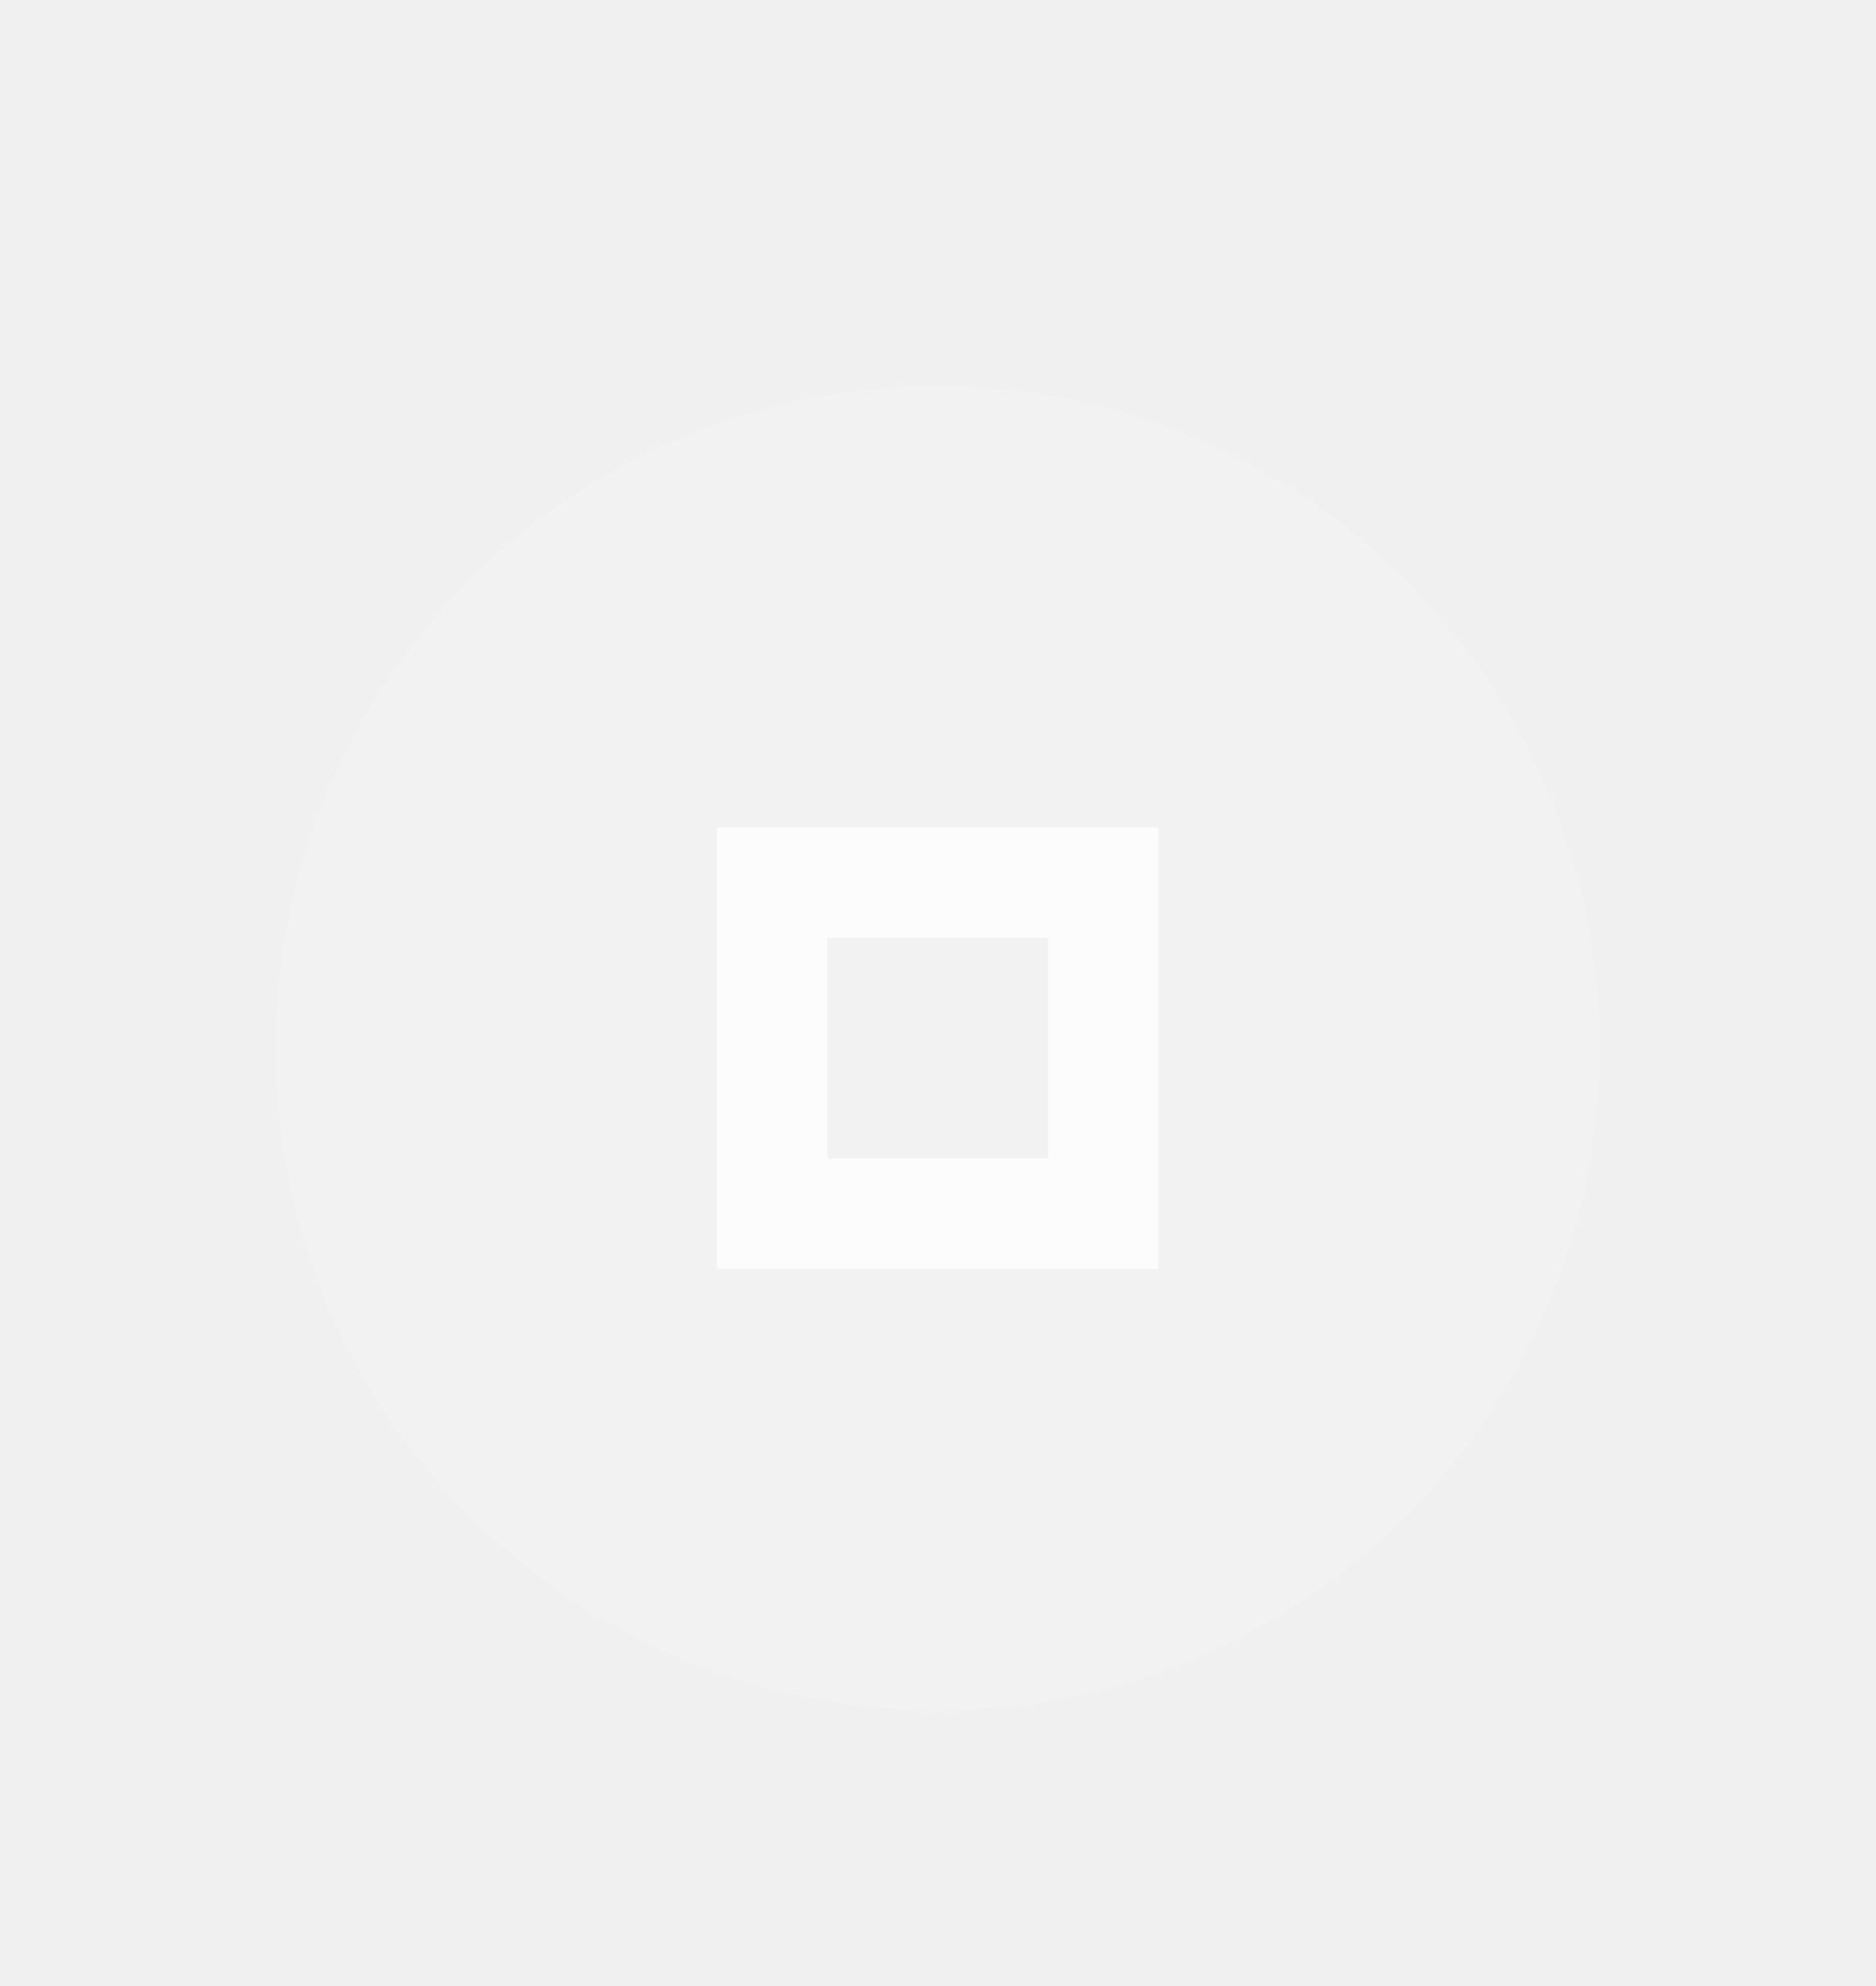
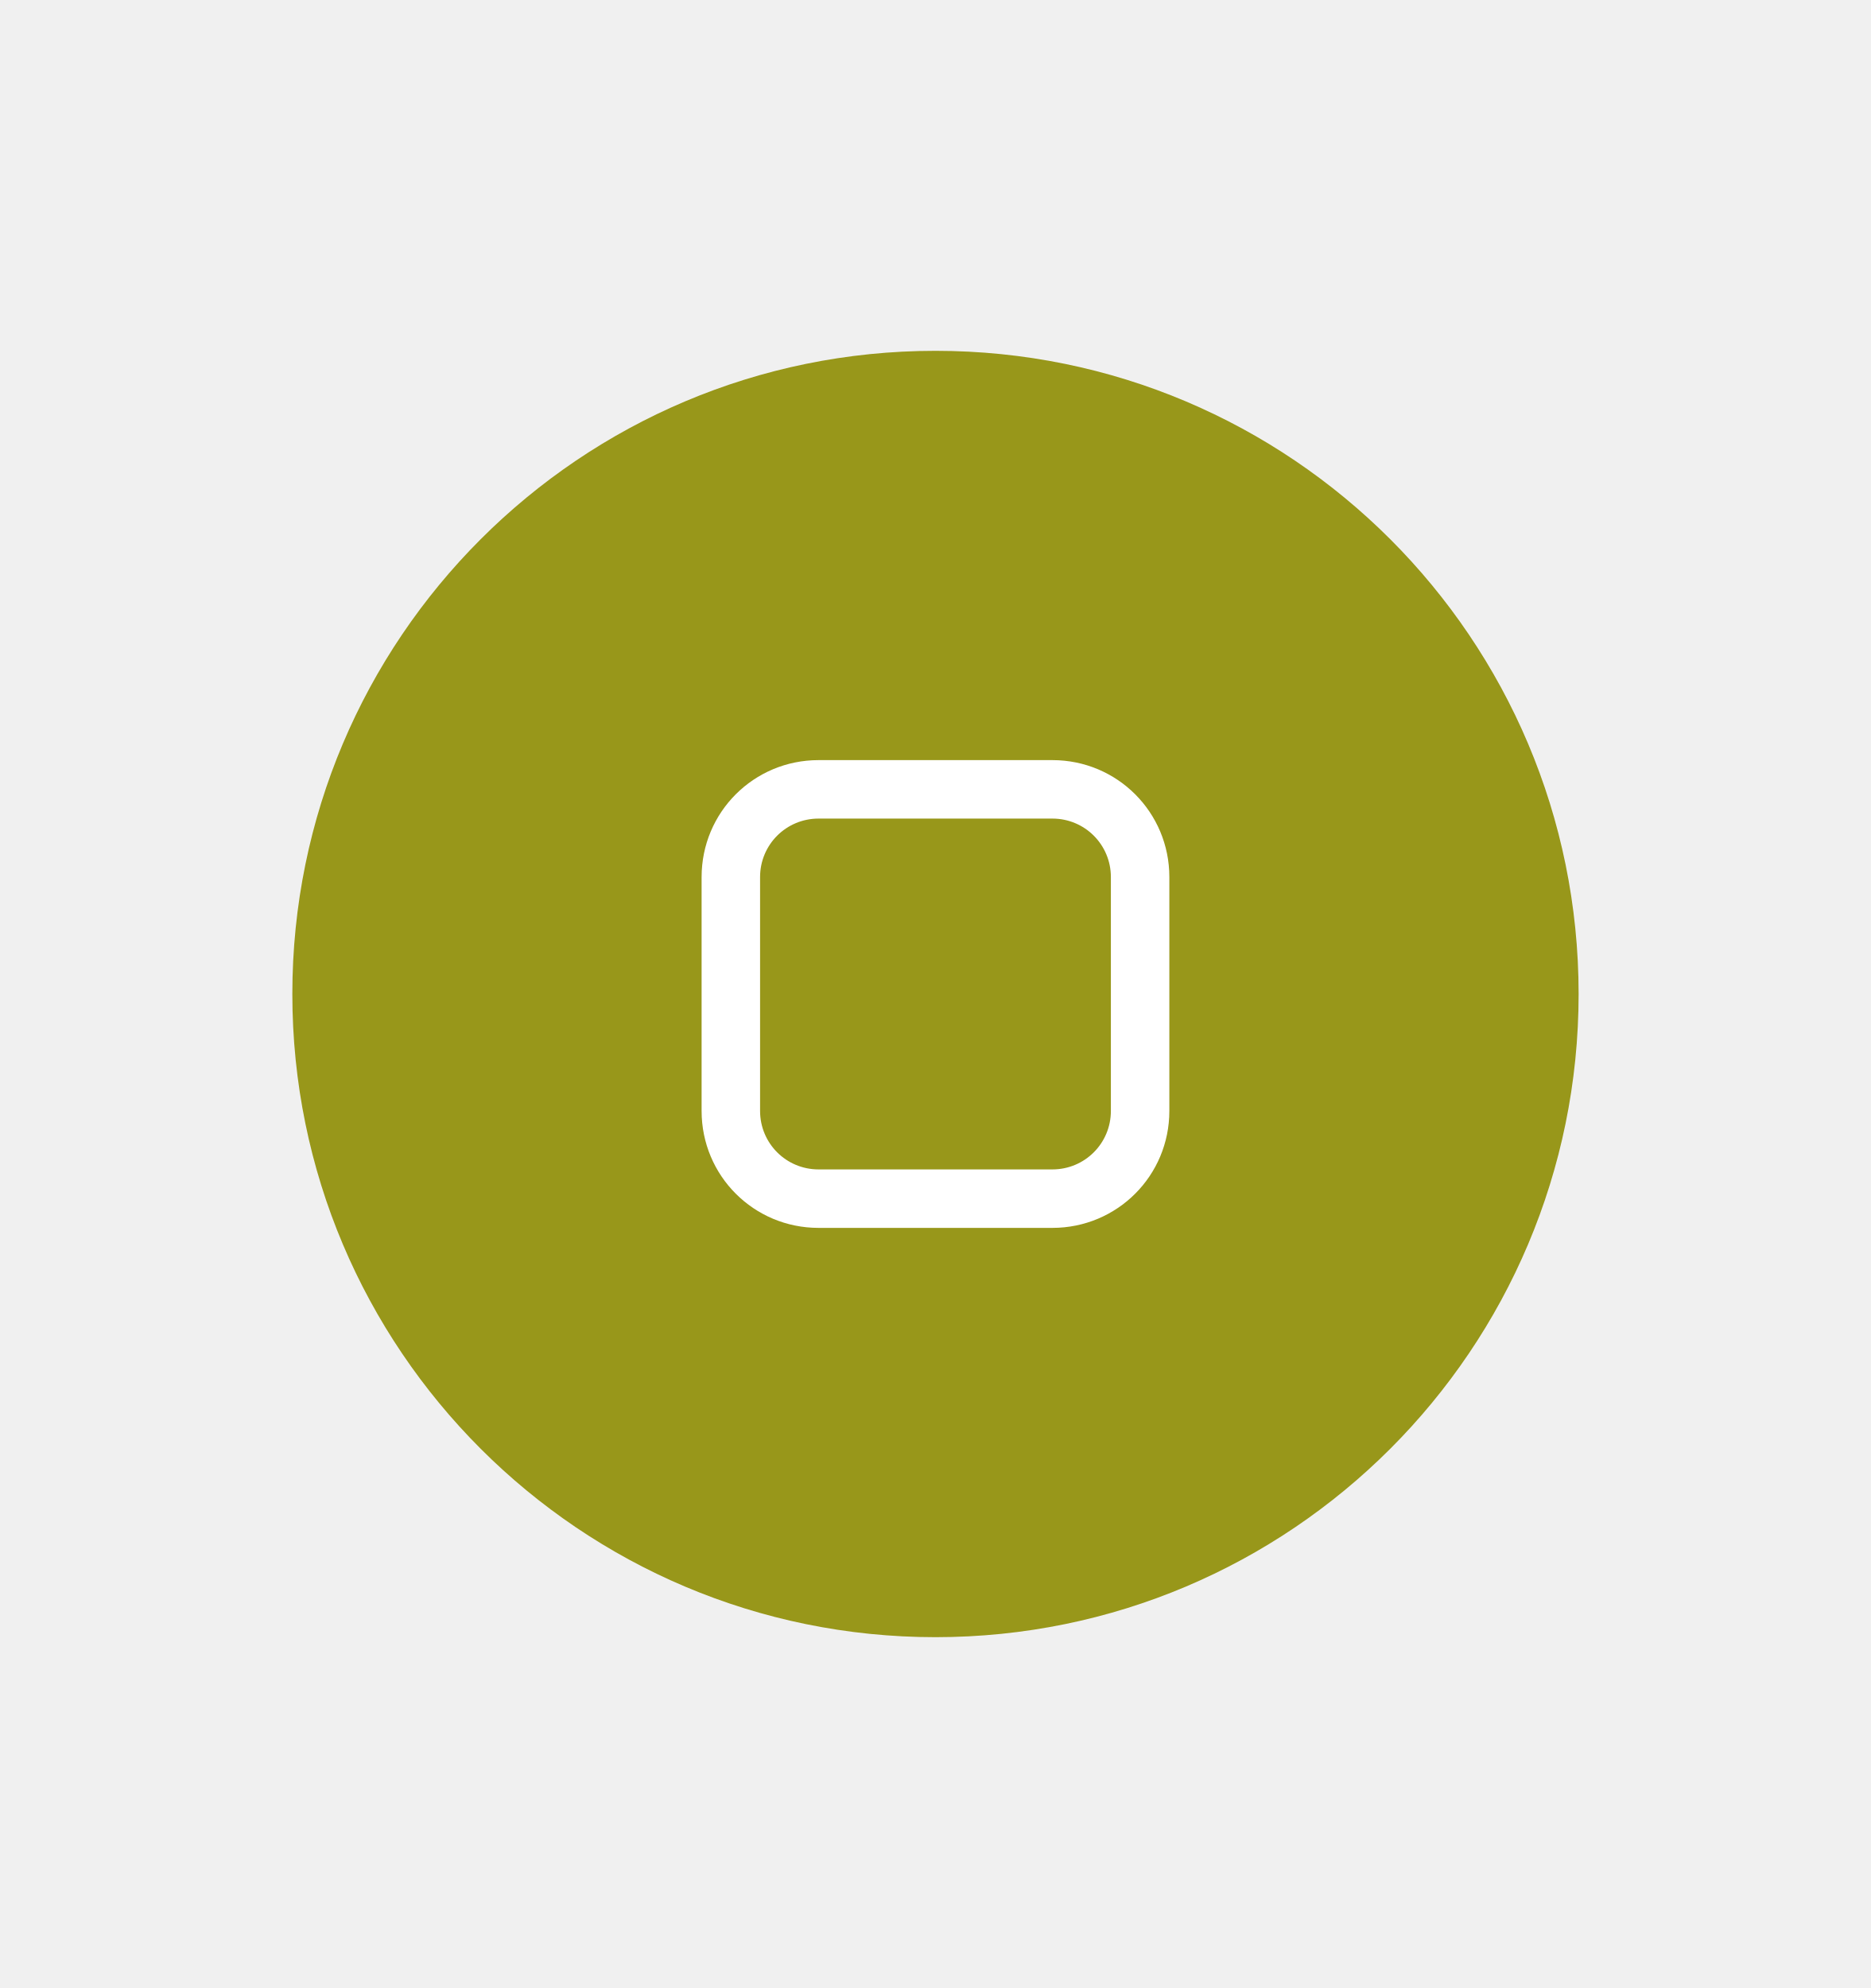
- <svg xmlns="http://www.w3.org/2000/svg" width="34" height="36">
-   <path d="M38 618.362h34v36H38z" style="fill:none" transform="translate(-38 -618.362)" />
-   <path d="M55 649.362c6.627 0 12-5.372 12-12 0-6.627-5.373-12-12-12s-12 5.373-12 12c0 6.628 5.373 12 12 12" style="opacity:.15;fill:#fff;fill-opacity:1;fill-rule:evenodd;stroke:none;stroke-width:1.714" transform="translate(-38 -618.362)" />
-   <path d="M51 633.362v8h8v-8zm2 2h4v4h-4z" style="opacity:.75;fill:#fff" transform="translate(-38 -618.362)" />
+ <svg xmlns="http://www.w3.org/2000/svg" width="32" height="34">
+   <g transform="translate(-61 -626.362)">
+     <path d="M21 585.362h32v34H21z" style="fill:none" transform="translate(40 41)" />
+     <circle cx="77" cy="643.362" r="11" style="opacity:1;fill:#98971a;fill-opacity:1;stroke-width:8;stroke-linecap:round;stroke-linejoin:round;paint-order:stroke fill markers" />
+     <path d="M75 639.362c-1.108 0-2 .892-2 2v4c0 1.108.892 2 2 2h4c1.108 0 2-.892 2-2v-4c0-1.108-.892-2-2-2zm0 1h4c.554 0 1 .446 1 1v4c0 .554-.446 1-1 1h-4c-.554 0-1-.446-1-1v-4c0-.554.446-1 1-1" style="fill:#fff;paint-order:stroke fill markers" />
+   </g>
</svg>
